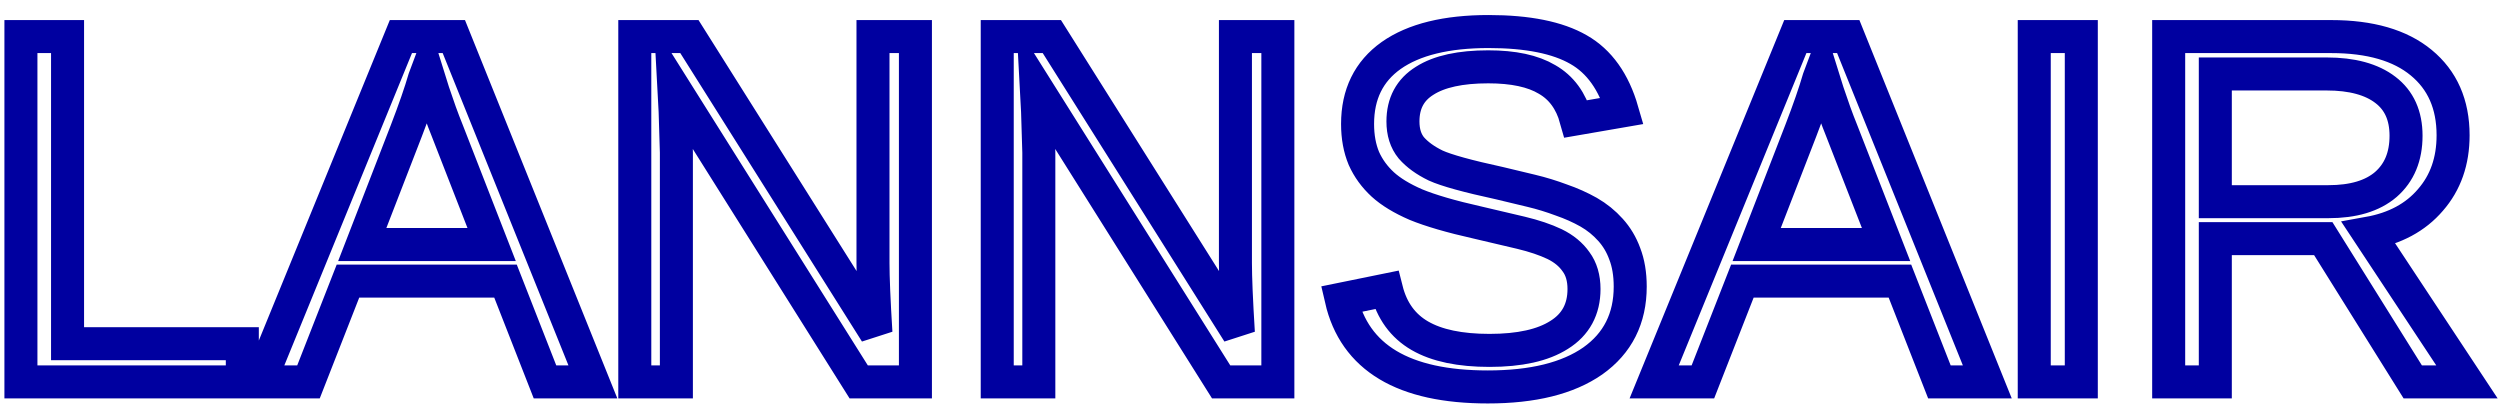
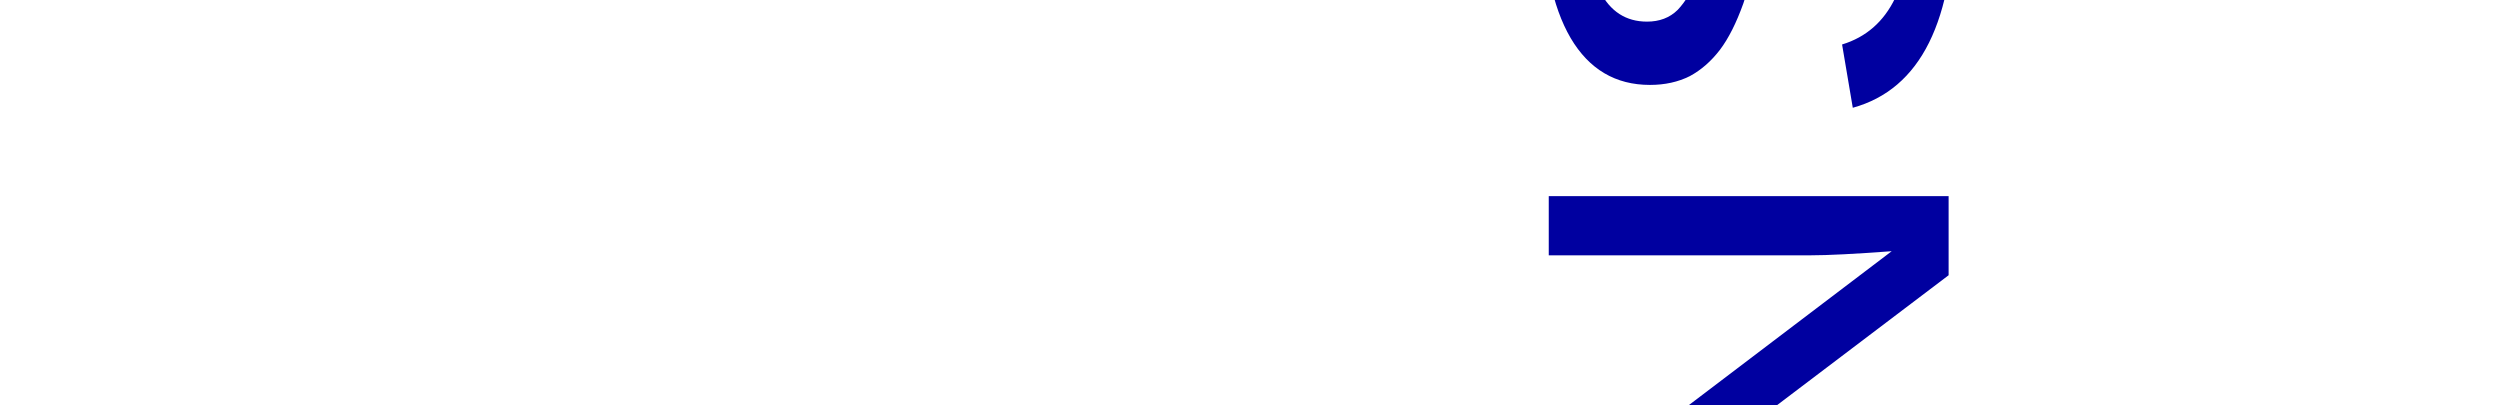
<svg xmlns="http://www.w3.org/2000/svg" width="24.602mm" height="3.981mm" viewBox="0 0 24.602 3.981" version="1.1" id="svg1">
  <defs id="defs1">
    <rect x="133.743" y="230.592" width="275.788" height="164.181" id="rect1" />
  </defs>
  <g id="layer1" transform="translate(-40.222,-70.24282)">
-     <text xml:space="preserve" transform="matrix(0.2645833,0,0,0.2645833,4.636812,8.541495)" id="text1" style="font-style:normal;font-variant:normal;font-weight:normal;font-stretch:normal;font-size:18.667px;font-family:Arial;-inkscape-font-specification:'Arial, Normal';font-variant-ligatures:normal;font-variant-caps:normal;font-variant-numeric:normal;font-variant-east-asian:normal;white-space:pre;shape-inside:url(#rect1);fill:#000000;fill-opacity:0;stroke:#0000a0;stroke-width:1.228;stroke-dasharray:none;stroke-opacity:1">
-       <tspan x="133.742" y="247.406" id="tspan2">LANNSAIR</tspan>
+     <text xml:space="preserve" transform="matrix(0,-0.3690921,0.3063696,0,-16.39984,139.3562)" id="text1" style="font-style:normal;font-variant:normal;font-weight:normal;font-stretch:normal;font-size:18.667px;font-family:Arial;-inkscape-font-specification:'Arial, Normal';font-variant-ligatures:normal;font-variant-caps:normal;font-variant-numeric:normal;font-variant-east-asian:normal;white-space:pre;shape-inside:url(#rect1);fill:#0000a0;fill-opacity:1;stroke:none;stroke-width:1.228;stroke-dasharray:none;stroke-opacity:1">
+       <tspan x="133.742" y="247.406" id="tspan1">LANNSAIR</tspan>
    </text>
  </g>
</svg>
